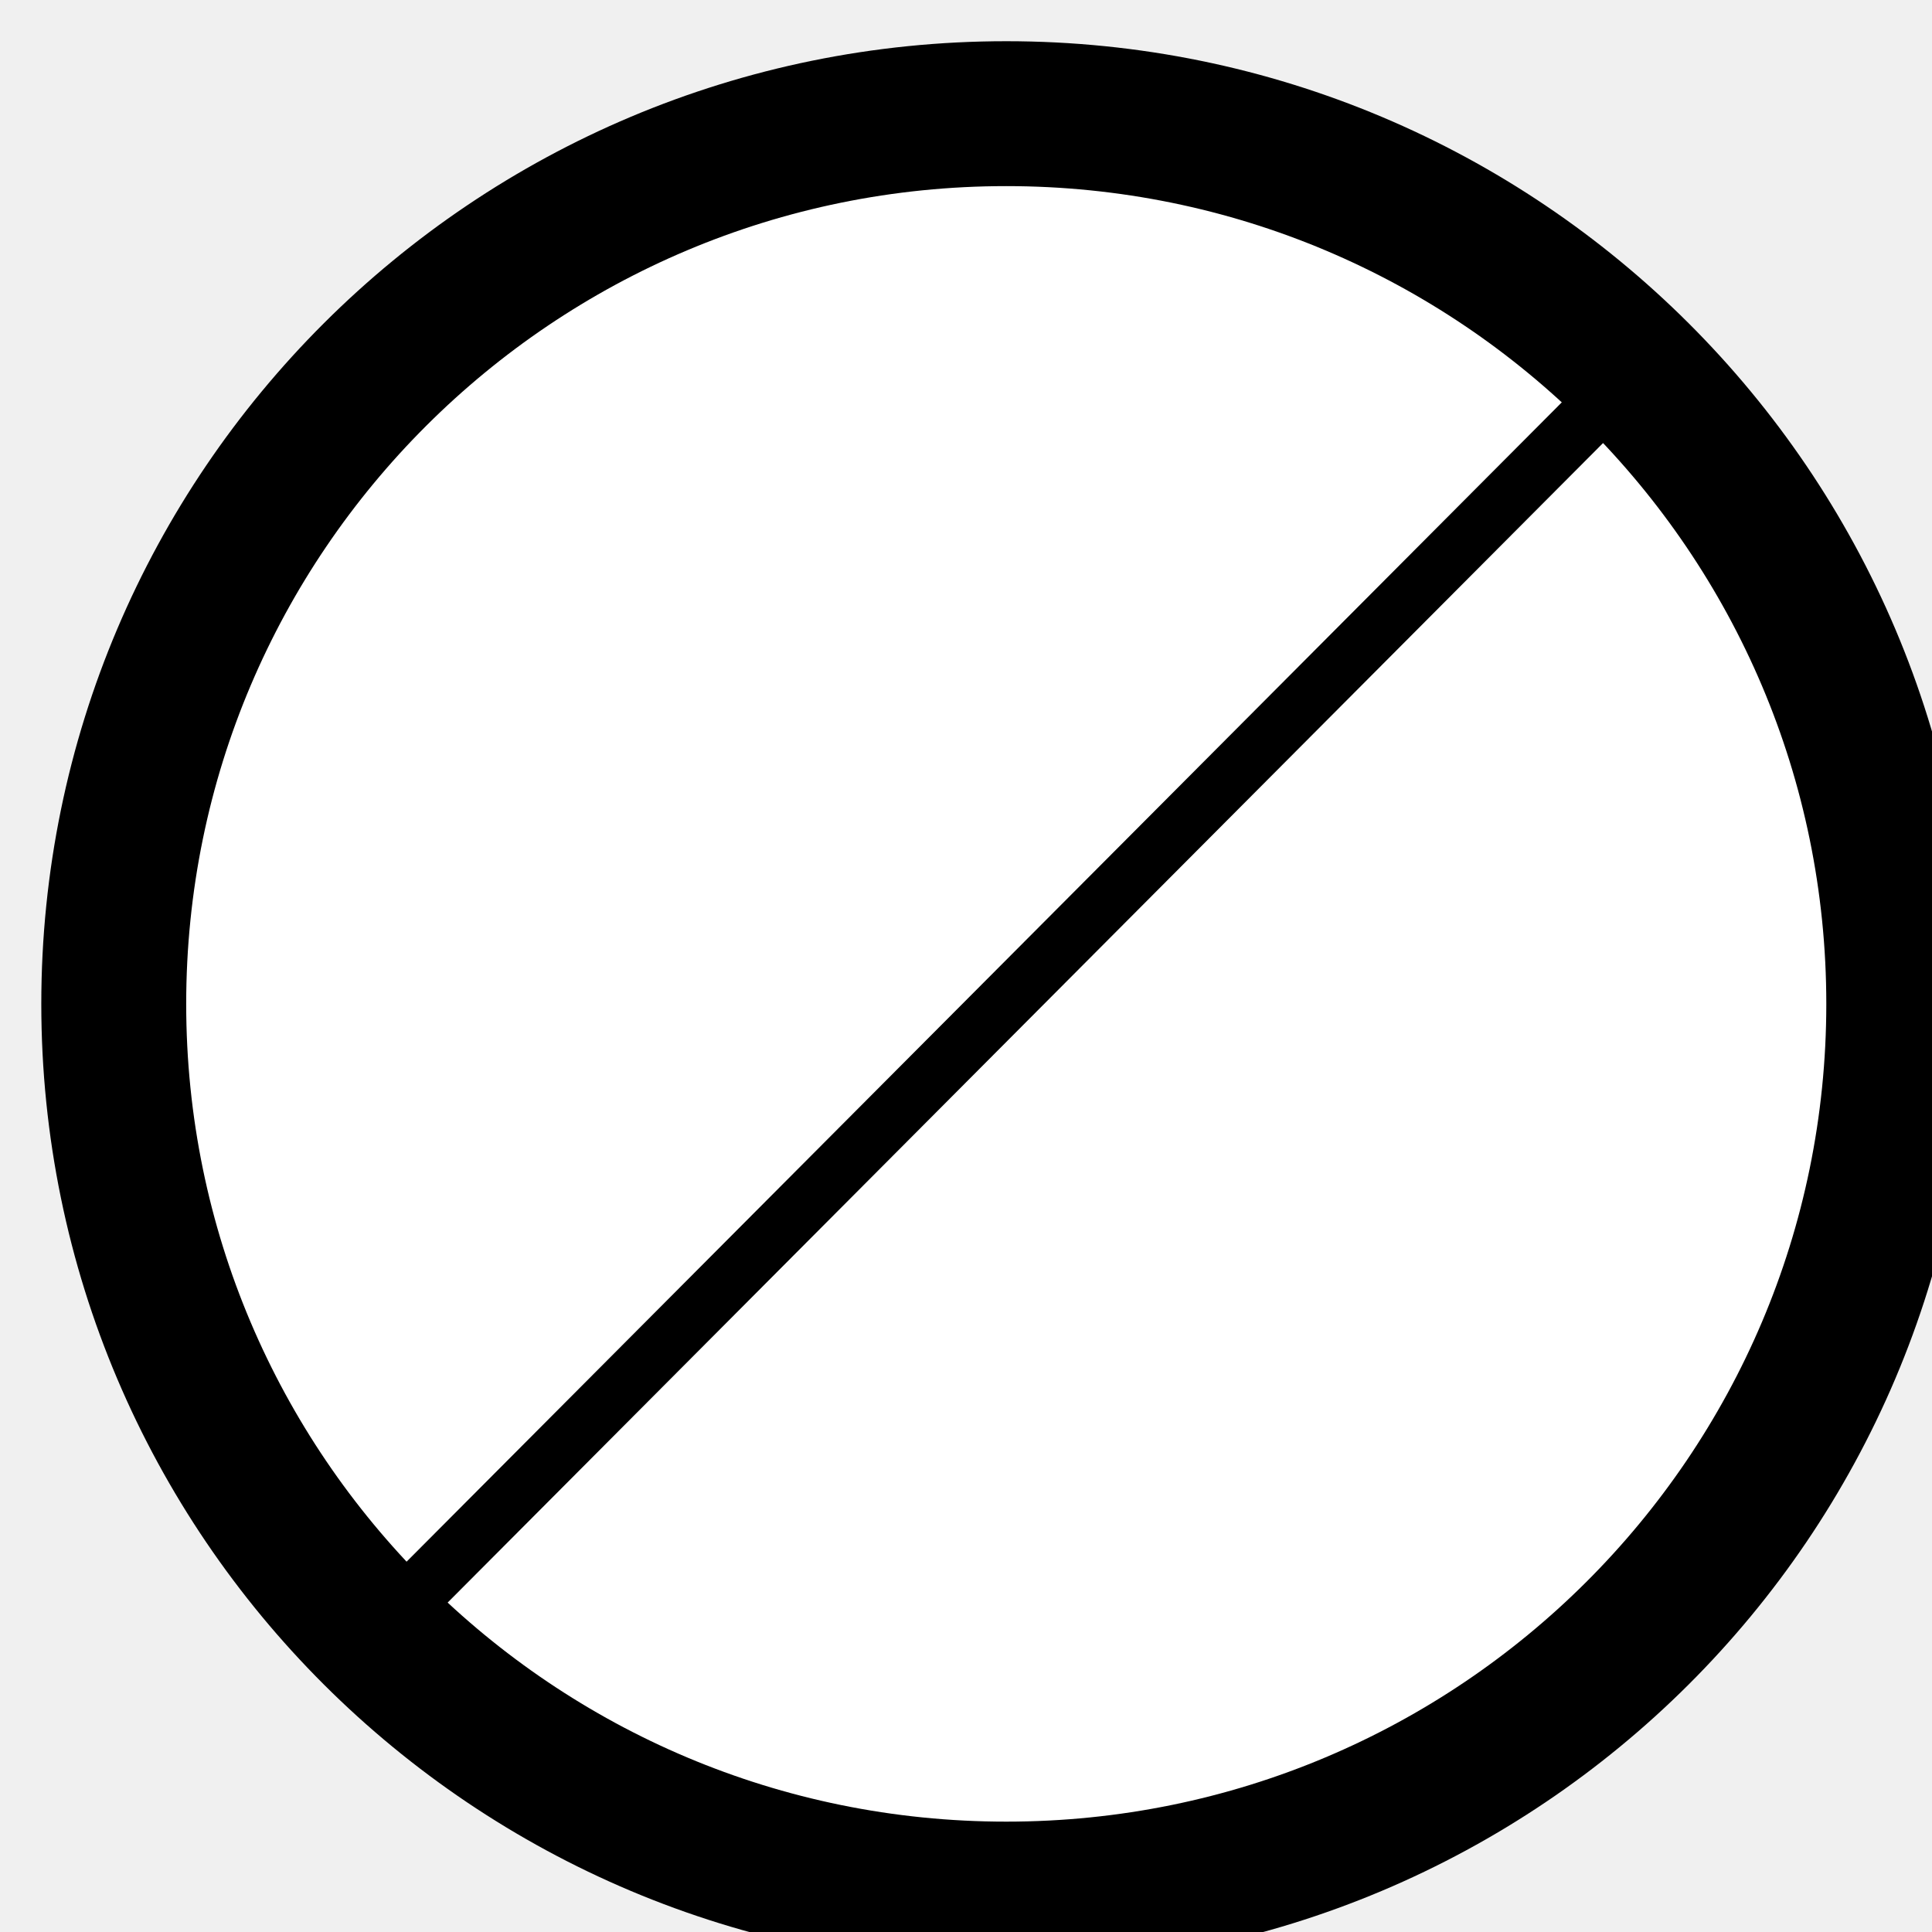
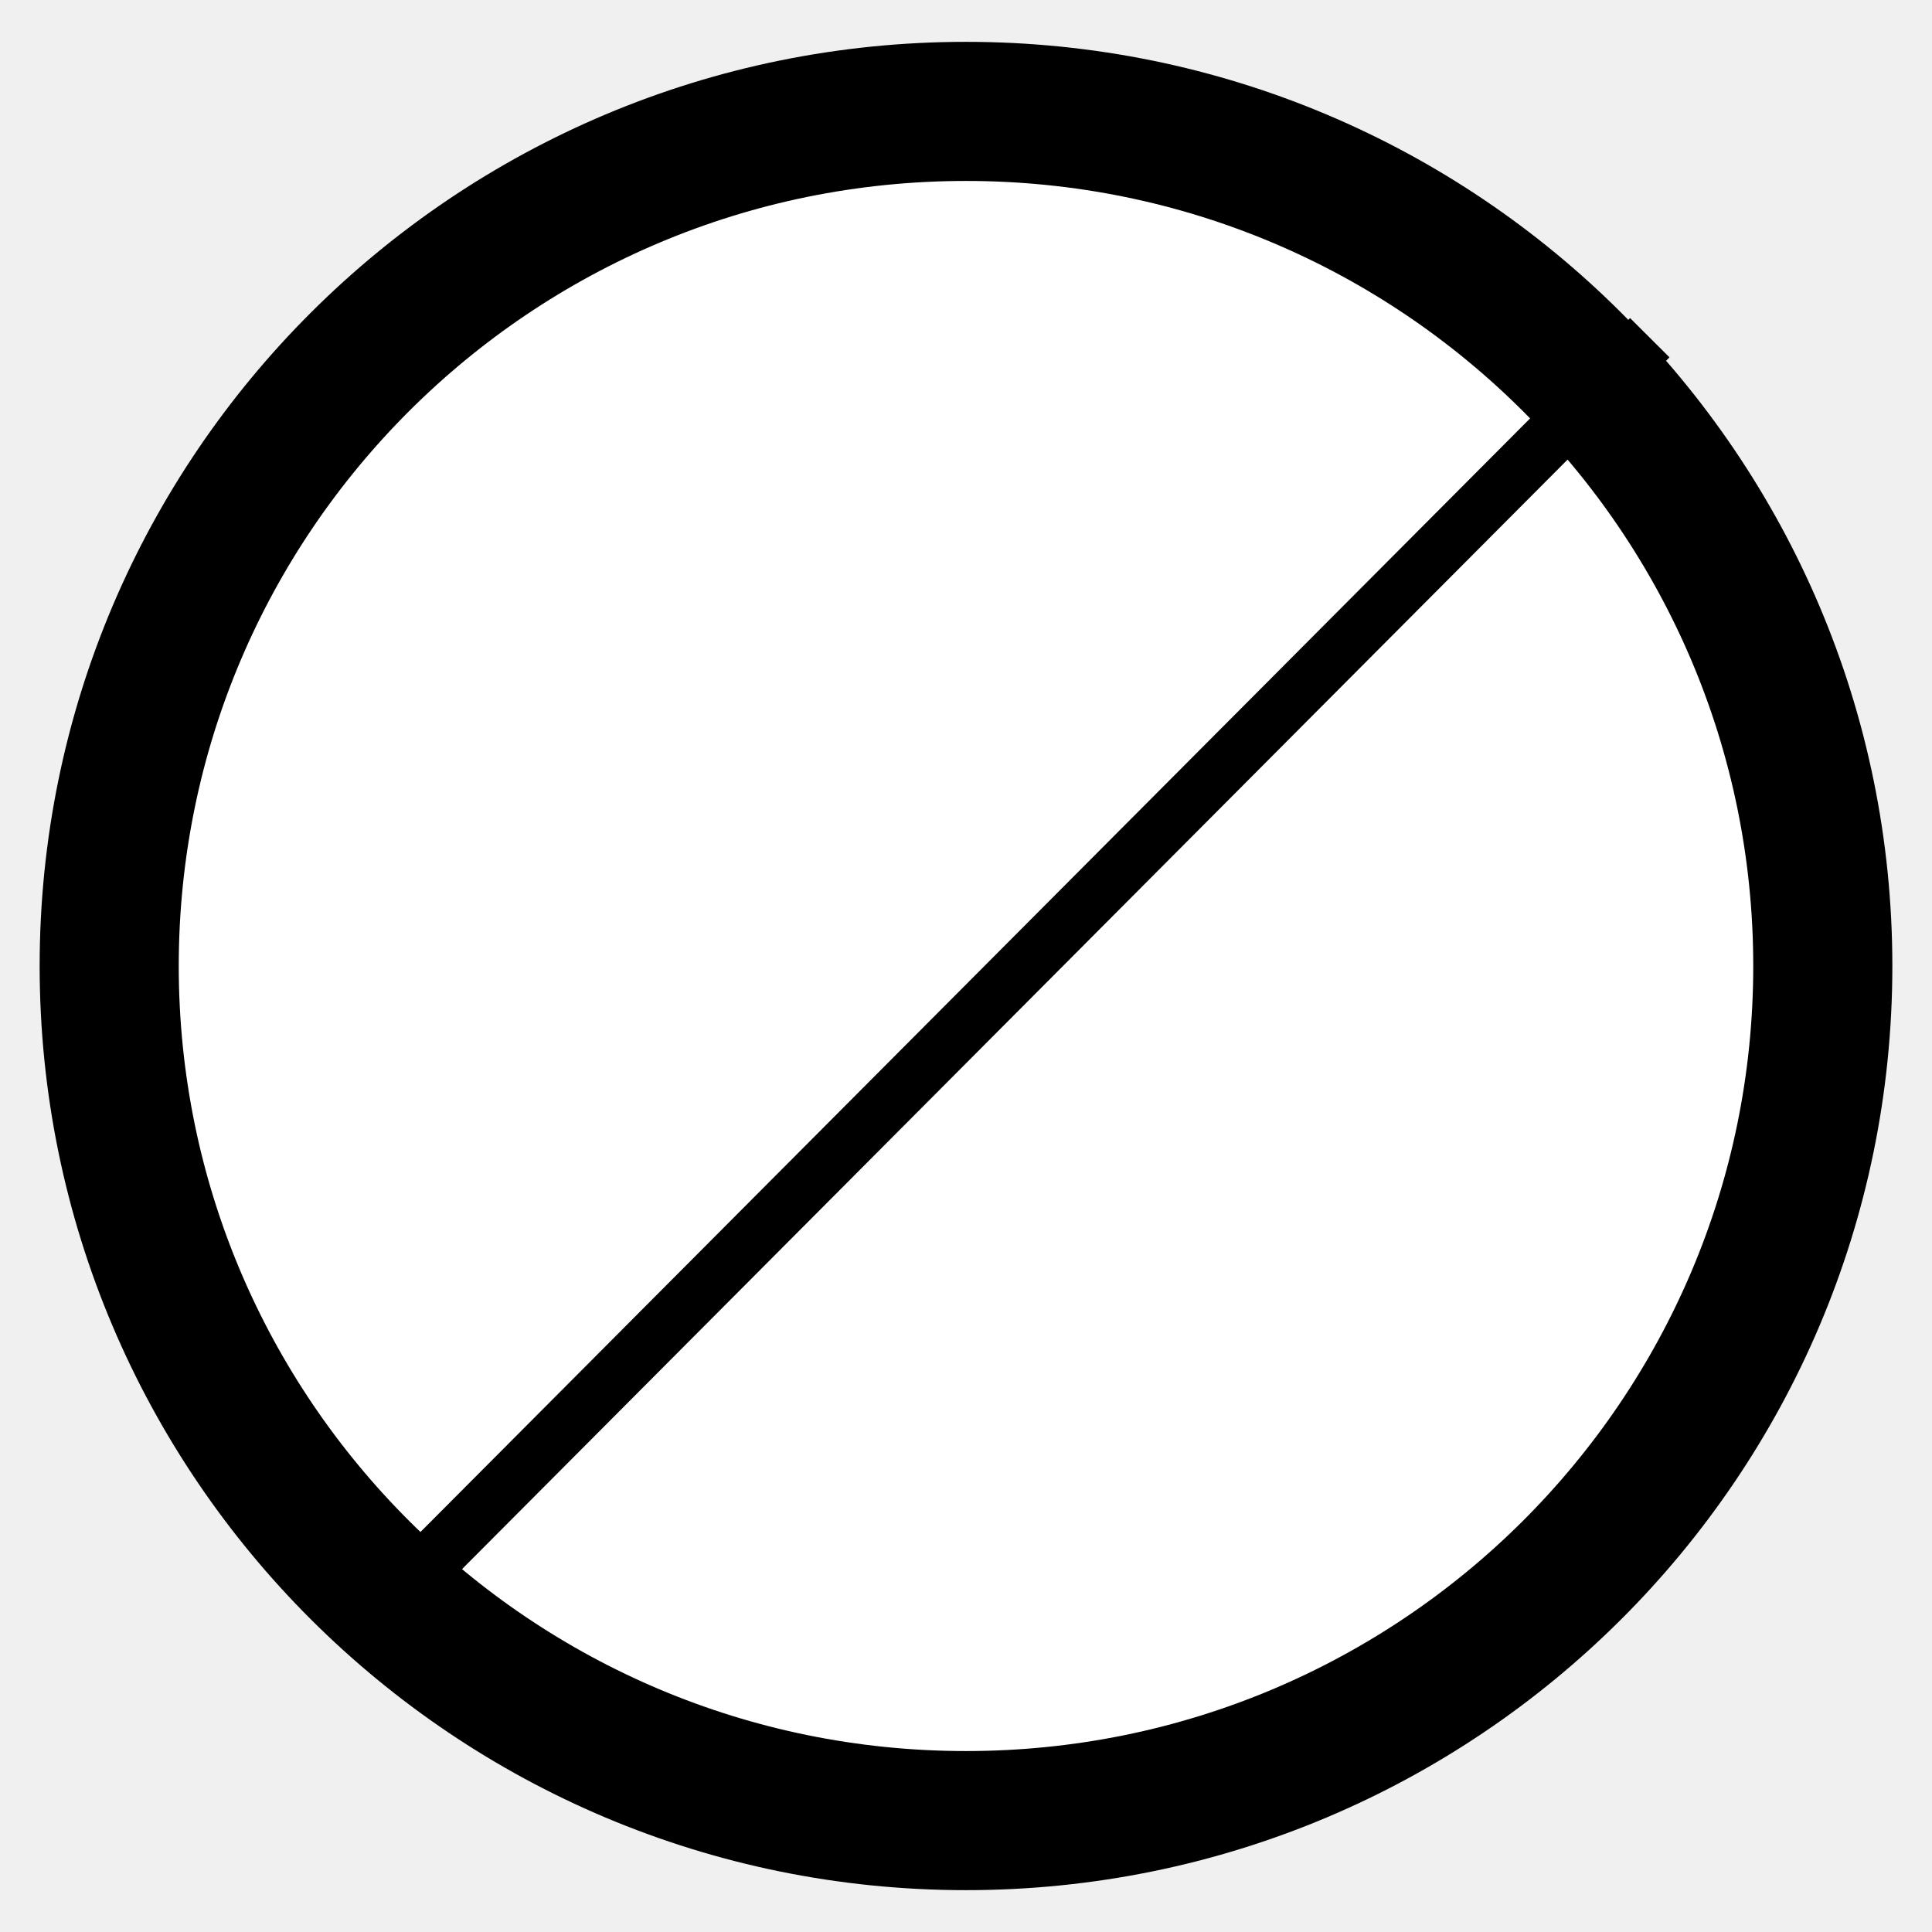
- <svg xmlns="http://www.w3.org/2000/svg" version="1.1" x="0" y="0" width="24" height="24" viewBox="0, 0, 24, 24">
-   <g id="Layer_1">
-     <g>
-       <path d="M12.5,23.529 C6.377,23.529 1.413,18.578 1.413,12.471 C1.413,6.363 6.377,1.412 12.5,1.412 C18.623,1.412 23.587,6.363 23.587,12.471 C23.587,18.578 18.623,23.529 12.5,23.529 z" fill="#FFFFFF" />
-       <path d="M12.5,23.529 C6.377,23.529 1.413,18.578 1.413,12.471 C1.413,6.363 6.377,1.412 12.5,1.412 C18.623,1.412 23.587,6.363 23.587,12.471 C23.587,18.578 18.623,23.529 12.5,23.529 z" fill-opacity="0" stroke="#000000" stroke-width="1.8" />
+ <svg xmlns="http://www.w3.org/2000/svg" width="100%" height="100%" viewBox="0 0 25 25" version="1.1" xml:space="preserve" style="fill-rule:evenodd;clip-rule:evenodd;">
+   <g transform="matrix(1,0,0,1,0.5,0.313814)">
+     <g id="Layer_1">
+       <g>
+         <g transform="matrix(1,0,0,1,-0.5,-0.284314)">
+           <path d="M12.5,23.529C6.377,23.529 1.413,18.578 1.413,12.471C1.413,6.363 6.377,1.412 12.5,1.412C18.623,1.412 23.587,6.363 23.587,12.471C23.587,18.578 18.623,23.529 12.5,23.529Z" style="fill:white;fill-rule:nonzero;" />
+           <path d="M12.5,23.529C6.377,23.529 1.413,18.578 1.413,12.471C1.413,6.363 6.377,1.412 12.5,1.412C18.623,1.412 23.587,6.363 23.587,12.471C23.587,18.578 18.623,23.529 12.5,23.529Z" style="fill-opacity:0;fill-rule:nonzero;stroke:black;stroke-width:1.8px;" />
+         </g>
+         <path d="M4.078,20.886L20.848,4.056" style="fill:none;fill-rule:nonzero;stroke:black;stroke-width:0.72px;" />
+       </g>
    </g>
-     <path d="M4.078,20.886 L20.848,4.056" fill-opacity="0" stroke="#000000" stroke-width="0.72" />
-   </g>
-   <g id="ACDC" display="none">
-     <path d="M5.398,8.106 L5.398,8.106" fill-opacity="0" stroke="#000000" stroke-width="1.2" />
-     <path d="M0.5,0.5 L0.5,0.5" fill-opacity="0" stroke="#000000" stroke-width="1.2" />
-     <path d="M6.448,6.816 L6.448,6.816" fill-opacity="0" stroke="#000000" stroke-width="1.2" />
-     <path d="M12.658,8.409 C12.496,9.649 11.63,10.704 10.363,10.704 C9.095,10.704 8.305,9.861 8.068,8.709 C7.812,7.467 7.04,6.414 5.773,6.414 C4.505,6.414 3.616,7.429 3.478,8.709" fill-opacity="0" stroke="#000000" stroke-width="0.72" stroke-linecap="round" />
-     <path d="M12.658,15.255 L20.331,15.255" fill-opacity="0" stroke="#000000" stroke-width="0.72" />
-     <path d="M12.658,17.055 L20.331,17.055" fill-opacity="0" stroke="#000000" stroke-width="0.72" stroke-dasharray="1.44,0.72" />
-   </g>
-   <g id="ACAC" display="none">
-     <path d="M5.398,8.106 L5.398,8.106" fill-opacity="0" stroke="#000000" stroke-width="1.2" />
-     <path d="M0.5,0.5 L0.5,0.5" fill-opacity="0" stroke="#000000" stroke-width="1.2" />
-     <path d="M6.448,6.816 L6.448,6.816" fill-opacity="0" stroke="#000000" stroke-width="1.2" />
-     <path d="M12.658,8.409 C12.496,9.649 11.63,10.704 10.363,10.704 C9.095,10.704 8.305,9.861 8.068,8.709 C7.812,7.467 7.04,6.414 5.773,6.414 C4.505,6.414 3.616,7.429 3.478,8.709" fill-opacity="0" stroke="#000000" stroke-width="0.72" stroke-linecap="round" />
-     <path d="M20.848,17.309 C20.686,18.55 19.82,19.604 18.553,19.604 C17.285,19.604 16.495,18.761 16.258,17.609 C16.002,16.368 15.23,15.314 13.963,15.314 C12.695,15.314 11.806,16.33 11.668,17.609" fill-opacity="0" stroke="#000000" stroke-width="0.72" stroke-linecap="round" />
  </g>
</svg>
